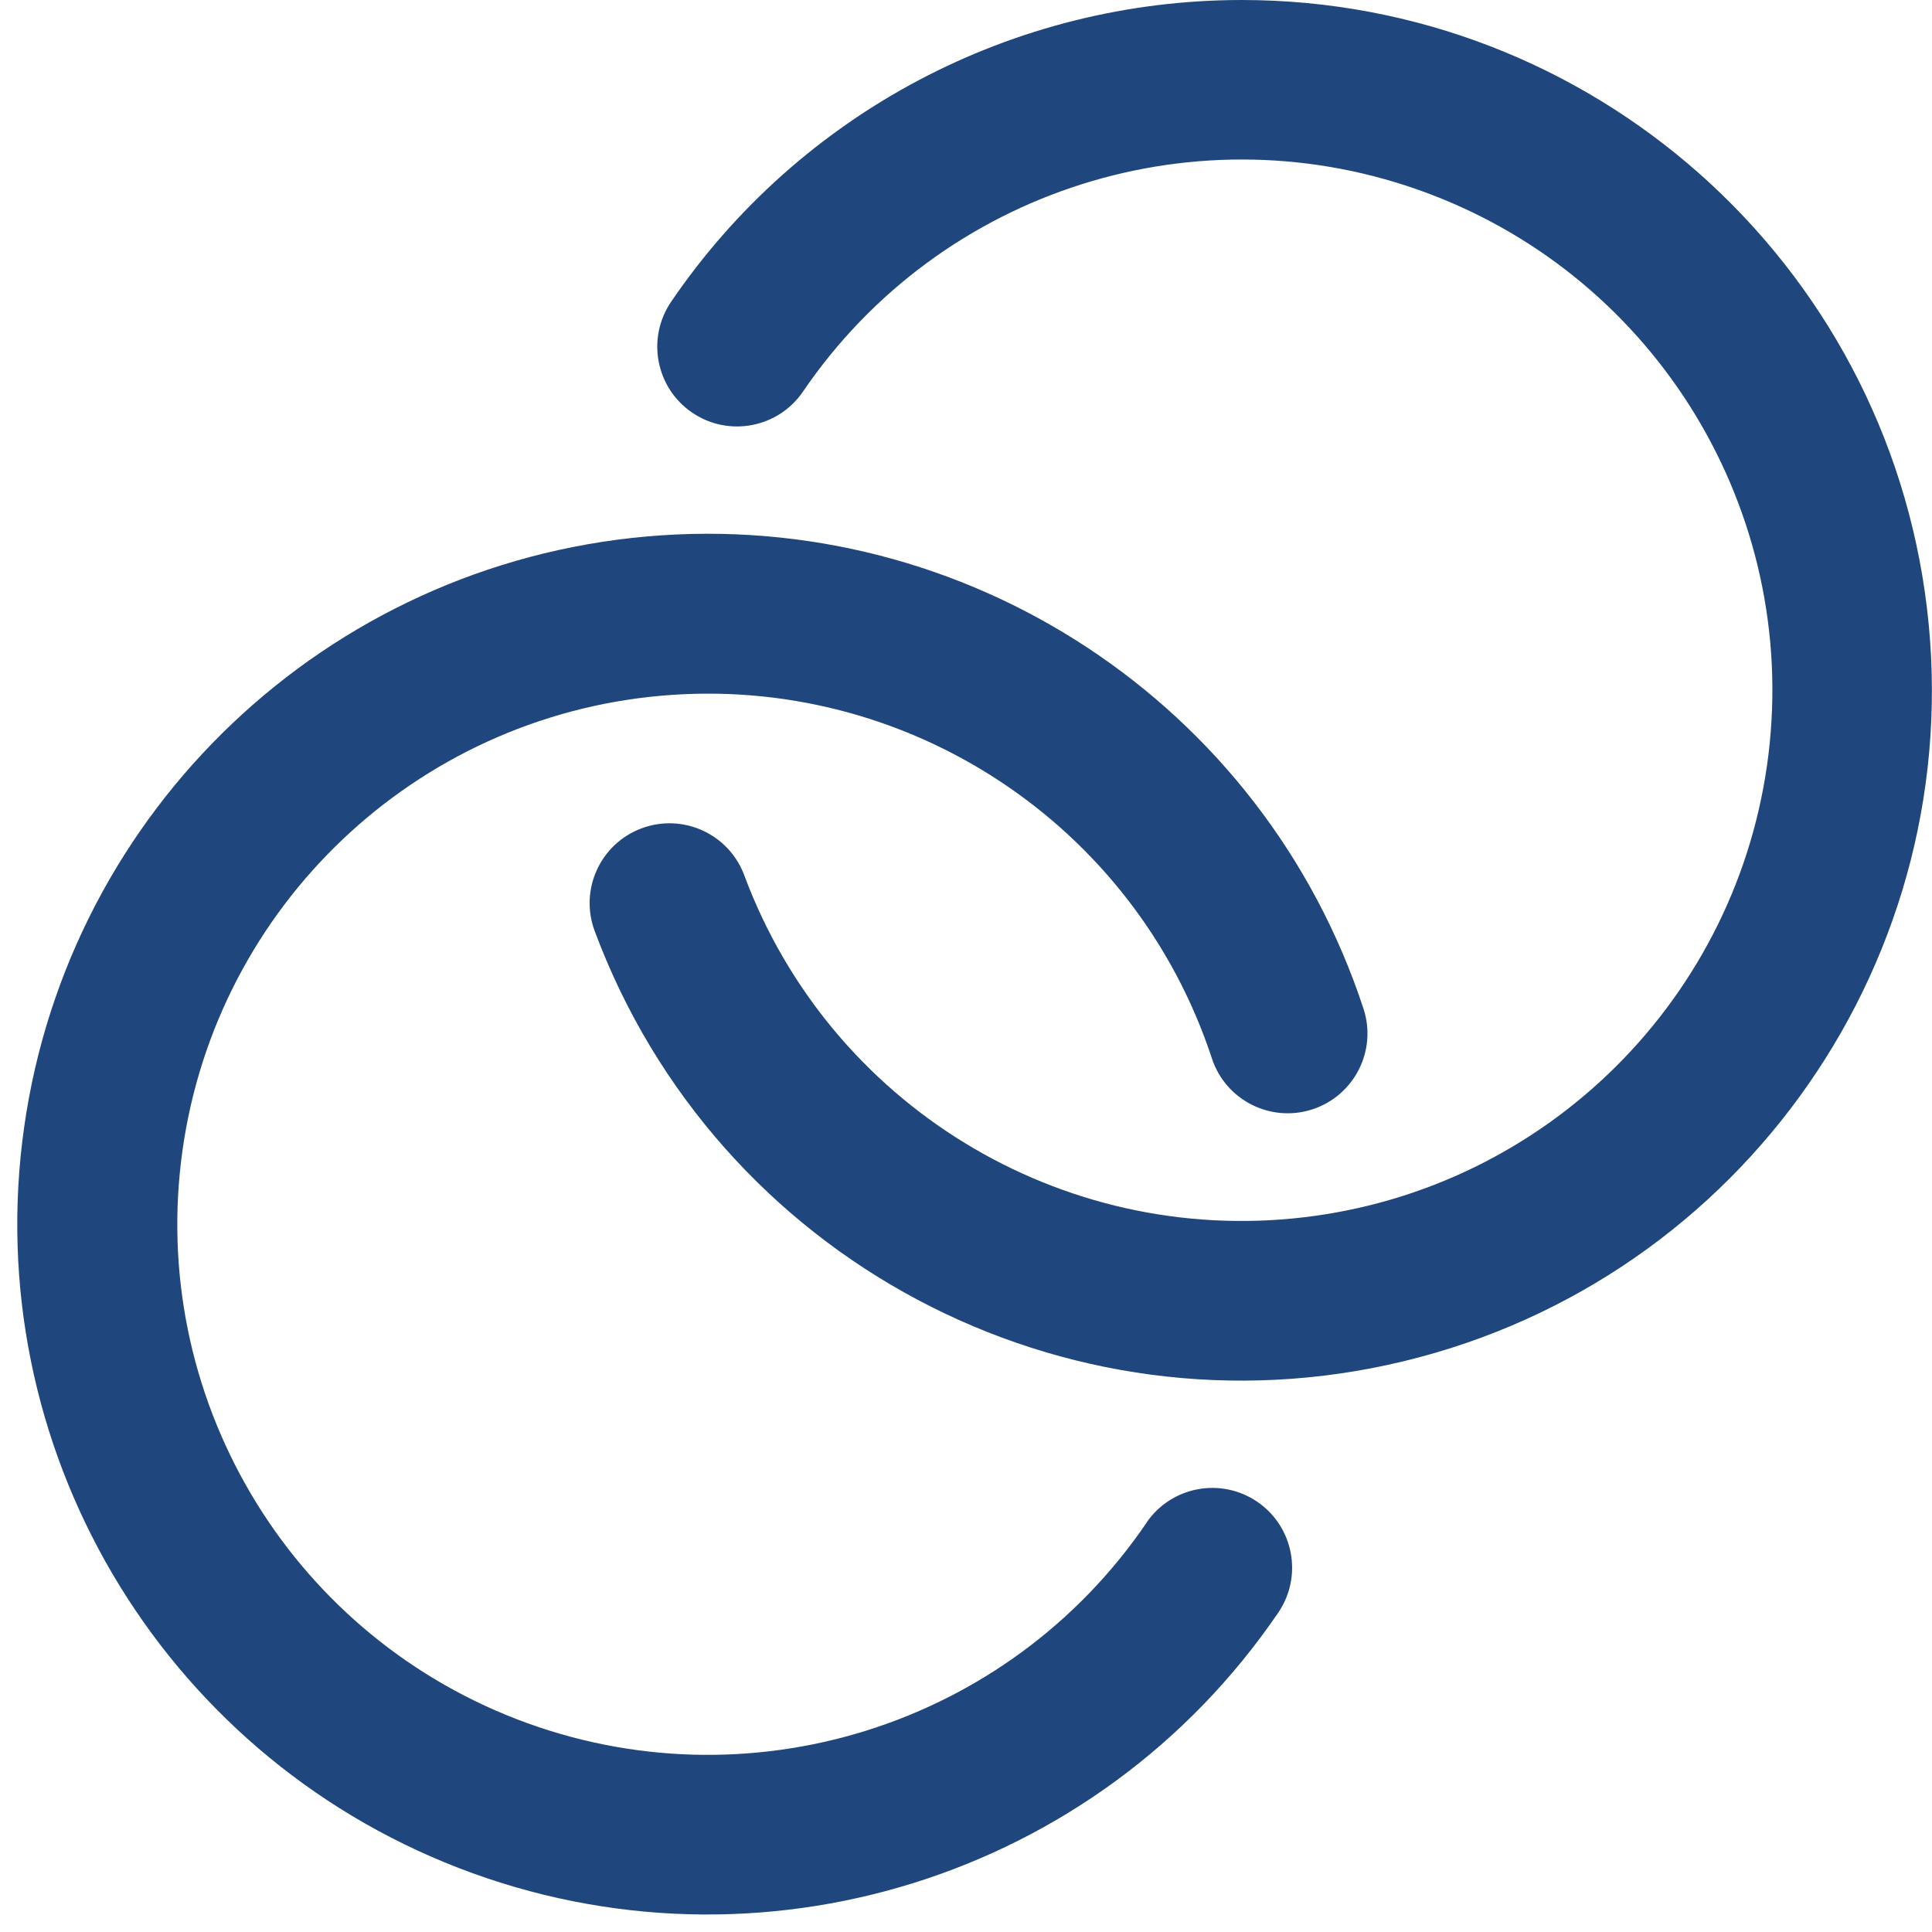
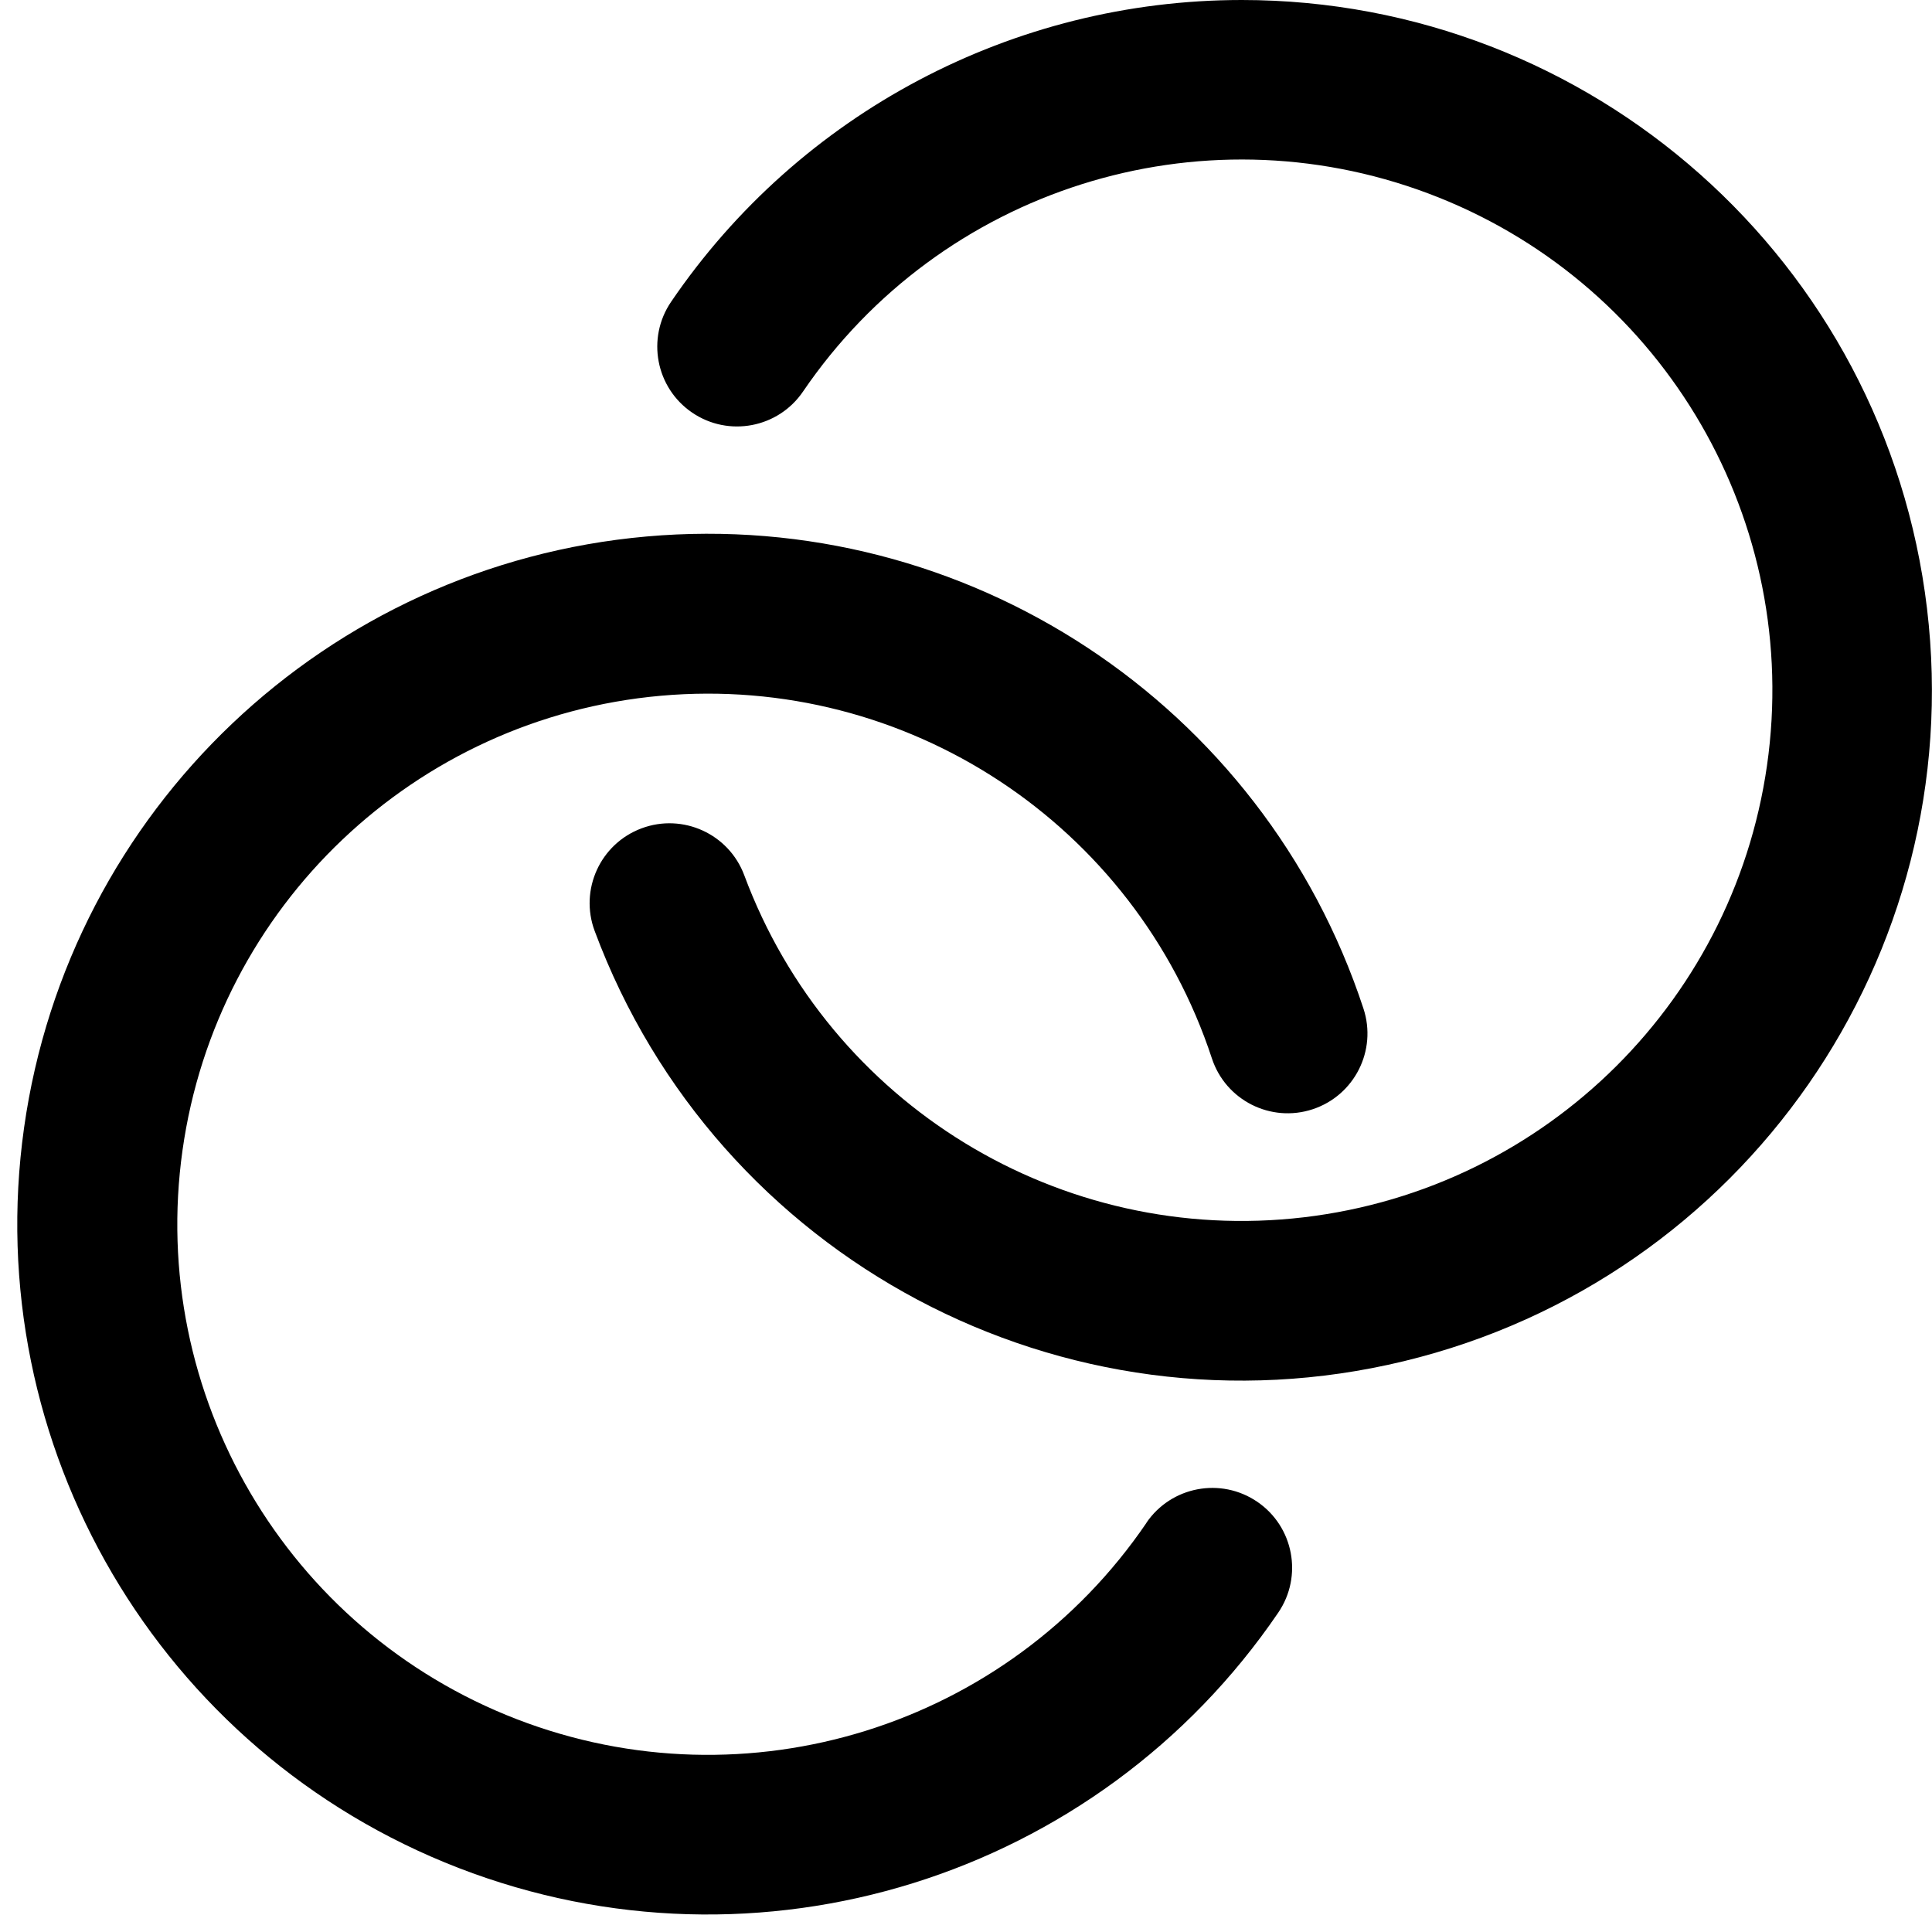
<svg xmlns="http://www.w3.org/2000/svg" viewBox="0 0 32 32">
-   <g fill="#1F477D" fill-rule="evenodd">
+   <g fill-rule="evenodd">
    <path d="M20.568 0c-3.784 0-7.323 1.87-9.452 4.998A1.321 1.321 0 1013.3 6.486a8.79 8.79 0 11-.973 8.01 1.322 1.322 0 00-2.477.925A11.433 11.433 0 1020.568 0z" />
    <path d="M18.99 25.222a8.788 8.788 0 111.083-7.691 1.321 1.321 0 102.51-.826 11.434 11.434 0 10-1.411 10.005 1.321 1.321 0 10-2.184-1.488h.001z" />
  </g>
</svg>
